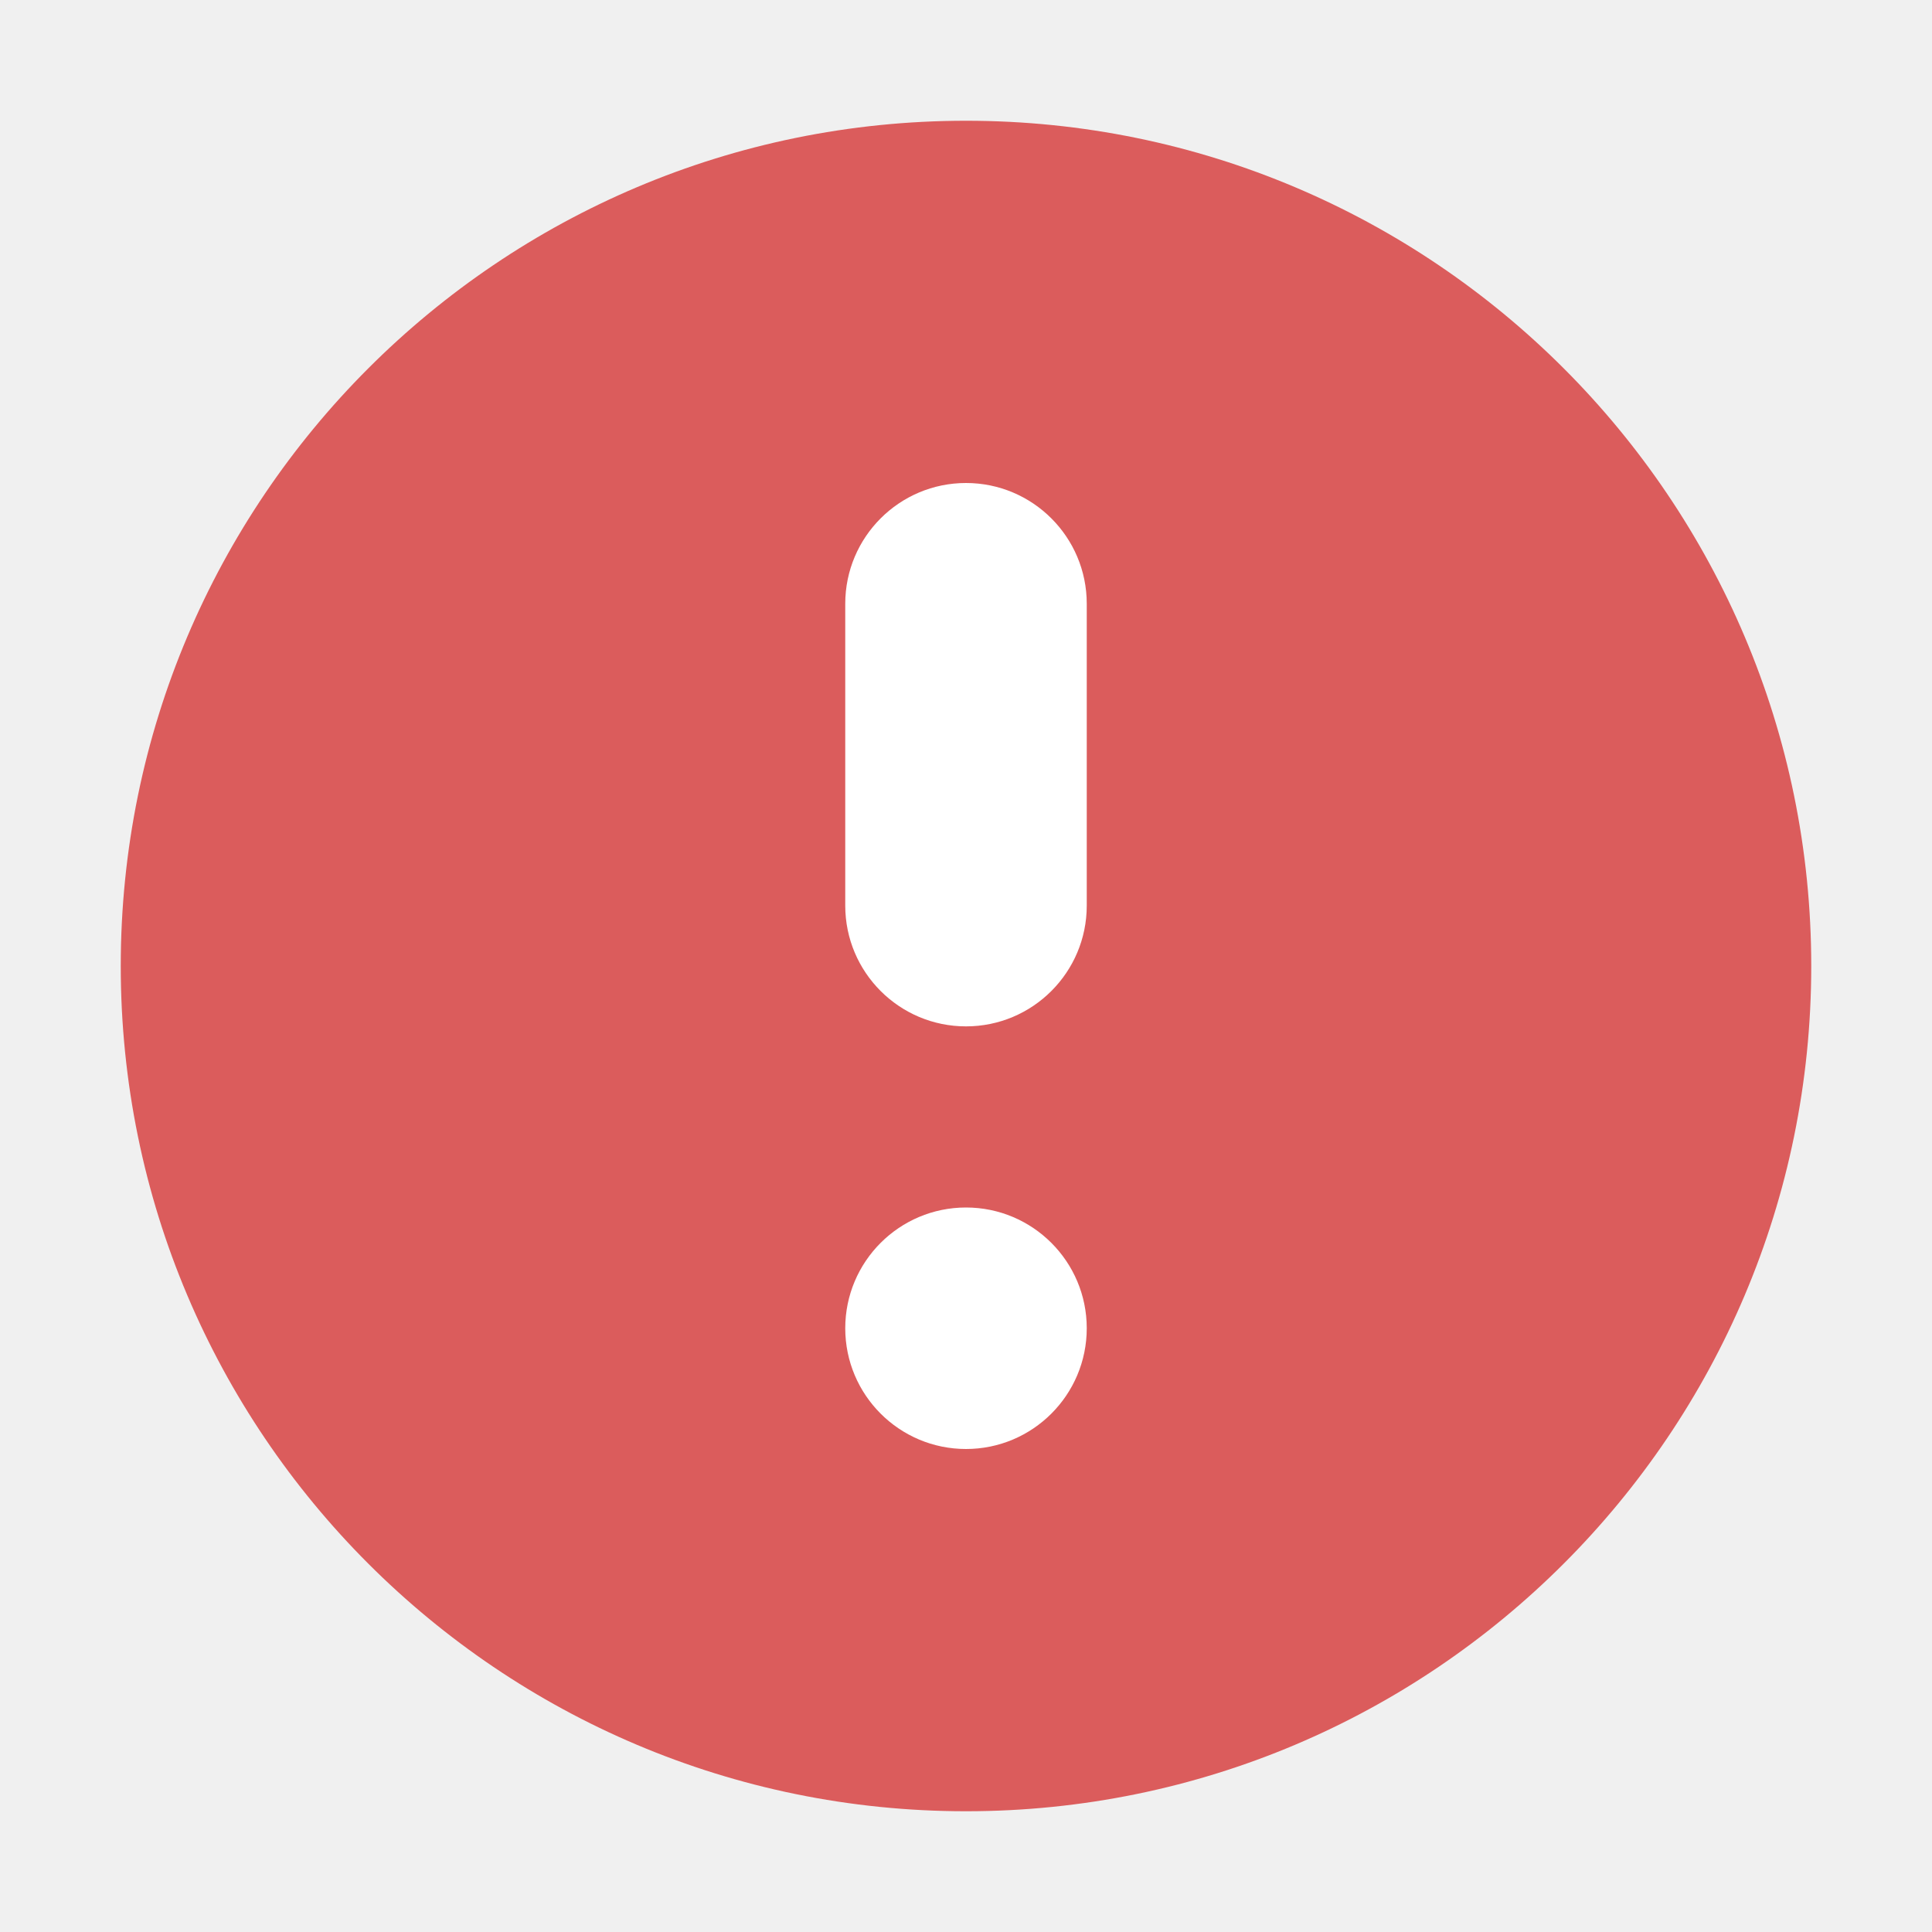
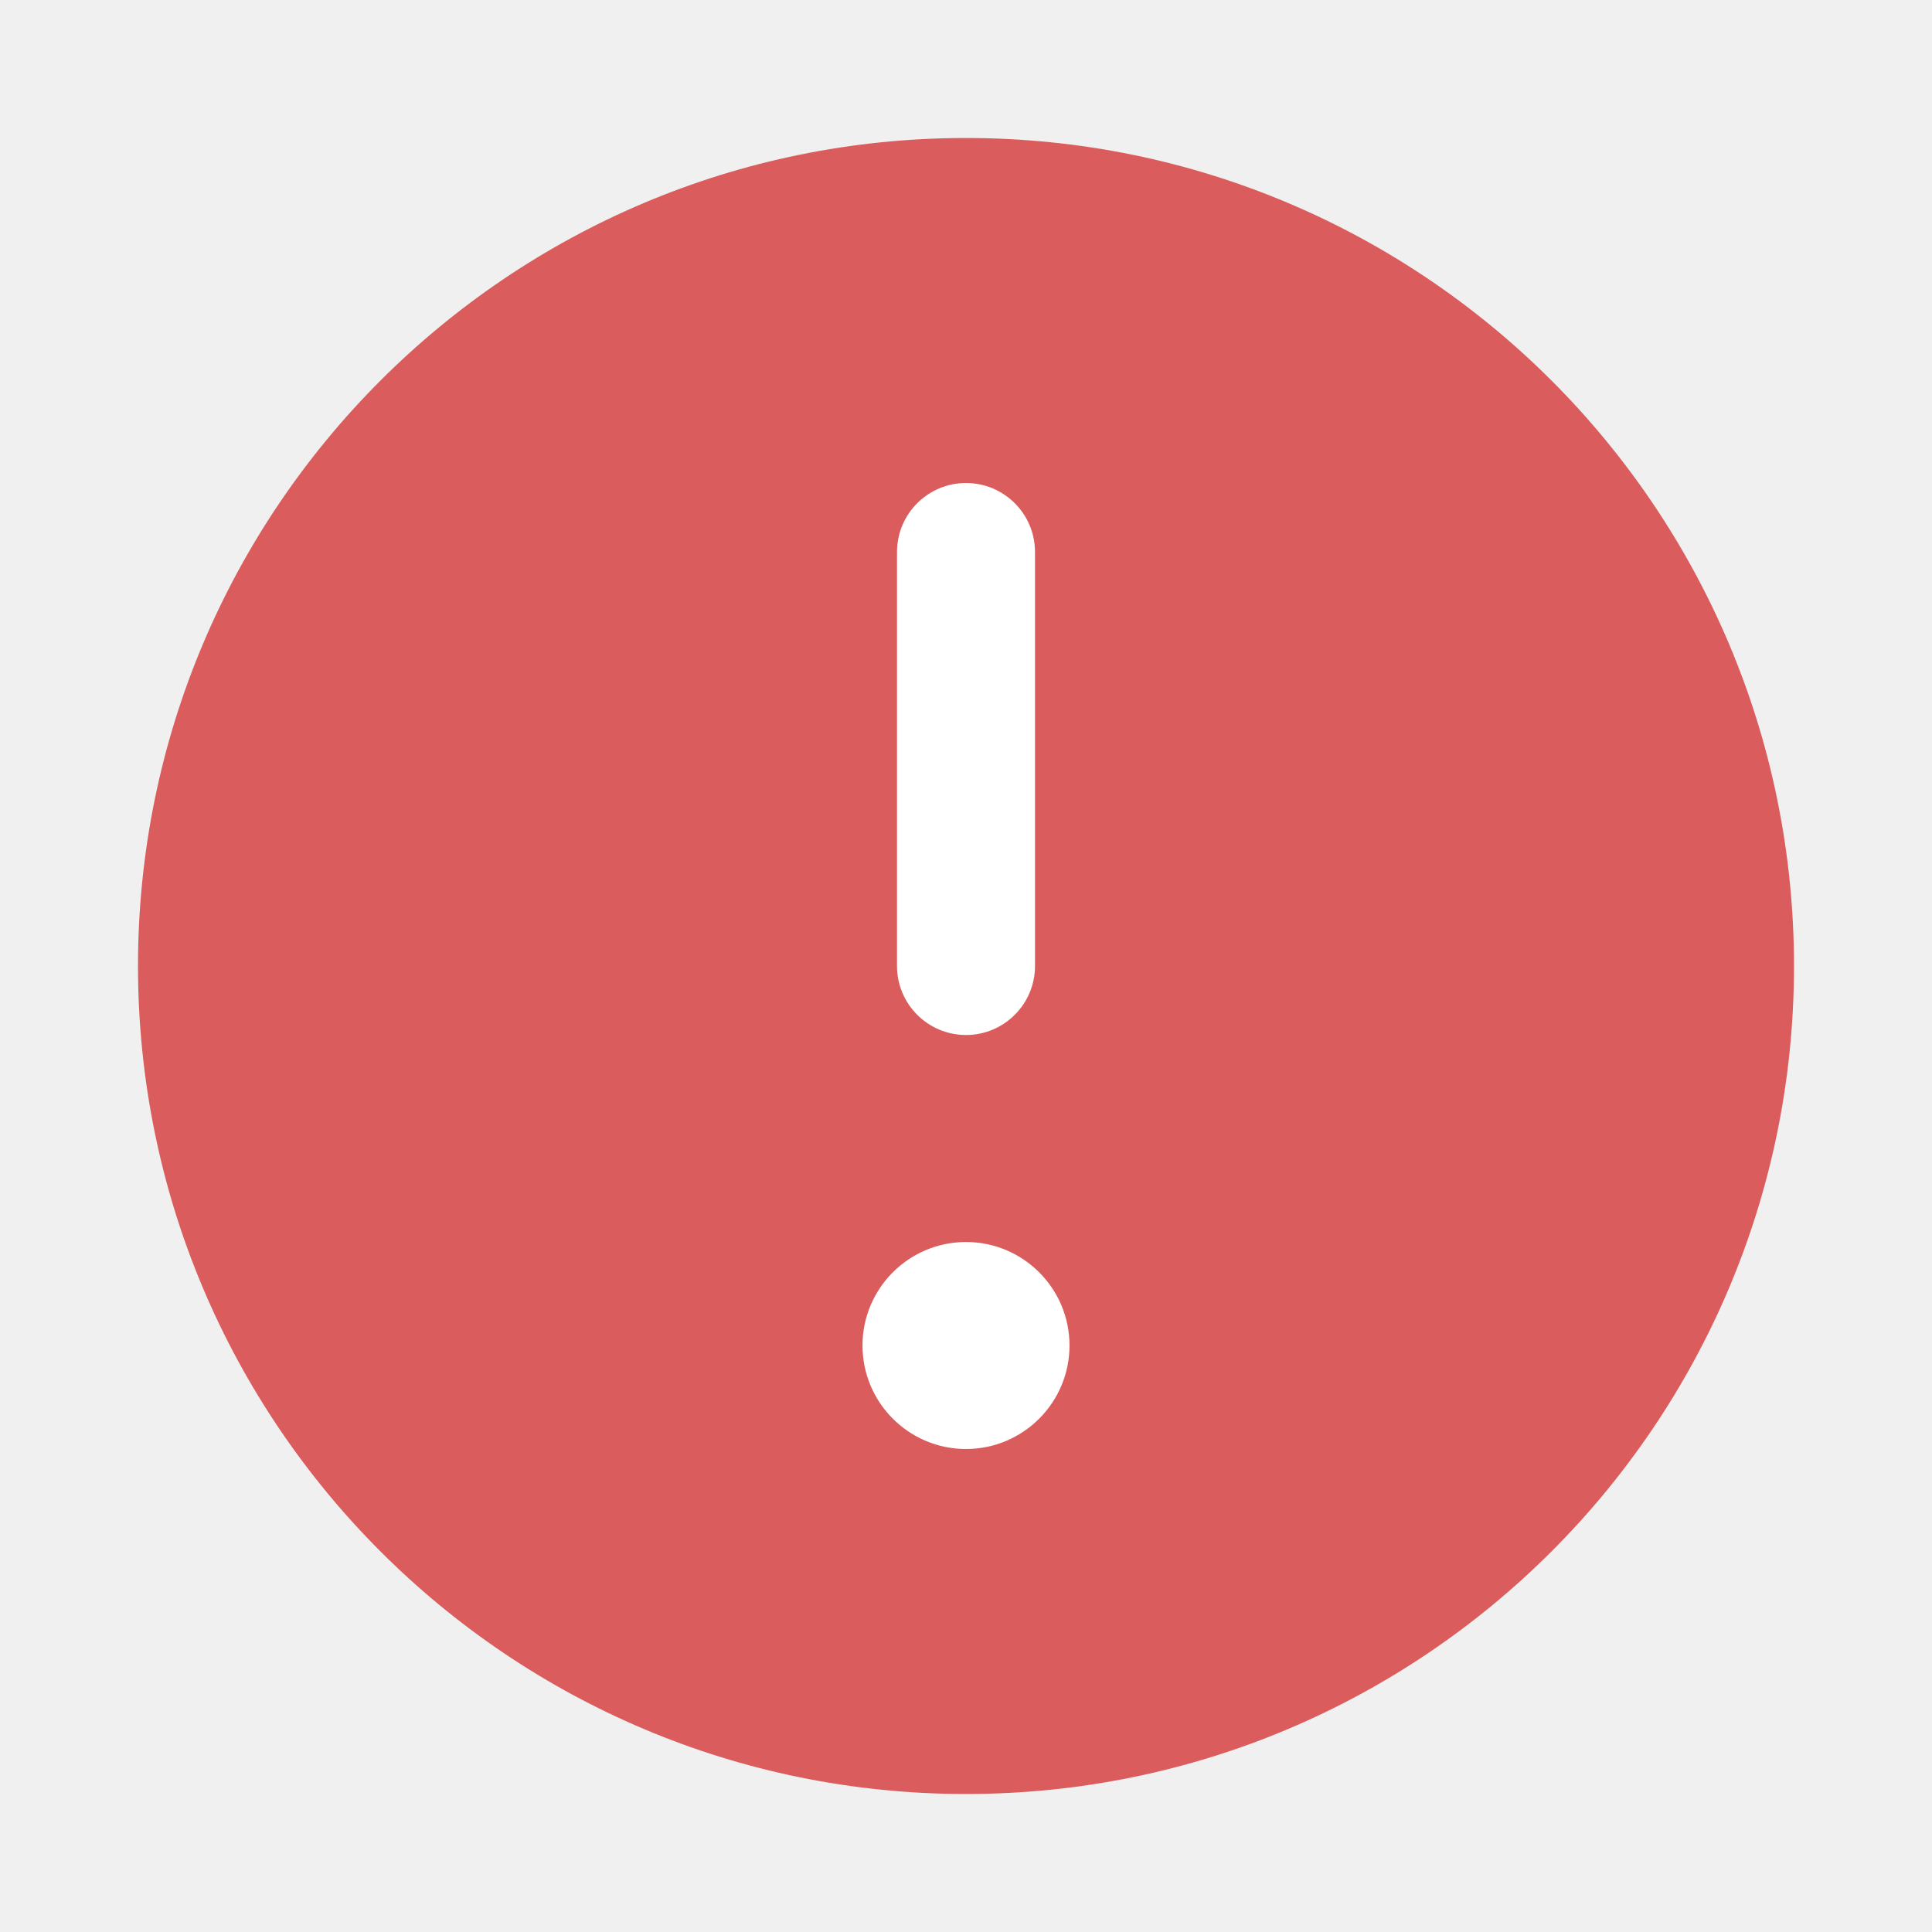
- <svg xmlns="http://www.w3.org/2000/svg" width="16" height="16" viewBox="0 0 16 16" fill="none">
-   <circle cx="8" cy="8" r="7" fill="#DB5C5C" />
-   <path d="M9 5C9 4.448 8.552 4 8 4C7.448 4 7 4.448 7 5V7.5C7 8.052 7.448 8.5 8 8.5C8.552 8.5 9 8.052 9 7.5L9 5Z" fill="white" />
-   <path d="M8 12C8.552 12 9 11.552 9 11C9 10.448 8.552 10 8 10C7.448 10 7 10.448 7 11C7 11.552 7.448 12 8 12Z" fill="white" />
+ <svg xmlns="http://www.w3.org/2000/svg" width="28" height="28" viewBox="0 0 28 28" fill="none">
+   <g clip-path="url(#clip0_3005_40350)">
+     <circle cx="14" cy="14" r="12" fill="#DB5C5C" />
+     <path d="M15 8C15 7.448 14.552 7 14 7C13.448 7 13 7.448 13 8L13 14C13 14.552 13.448 15 14 15C14.552 15 15 14.552 15 14L15 8Z" fill="white" />
+     <path d="M14 21C14.828 21 15.5 20.328 15.5 19.5C15.5 18.672 14.828 18 14 18C13.172 18 12.5 18.672 12.5 19.5C12.5 20.328 13.172 21 14 21Z" fill="white" />
+   </g>
+   <defs>
+     <clipPath id="clip0_3005_40350">
+       <rect width="28" height="28" fill="white" />
+     </clipPath>
+   </defs>
</svg>
